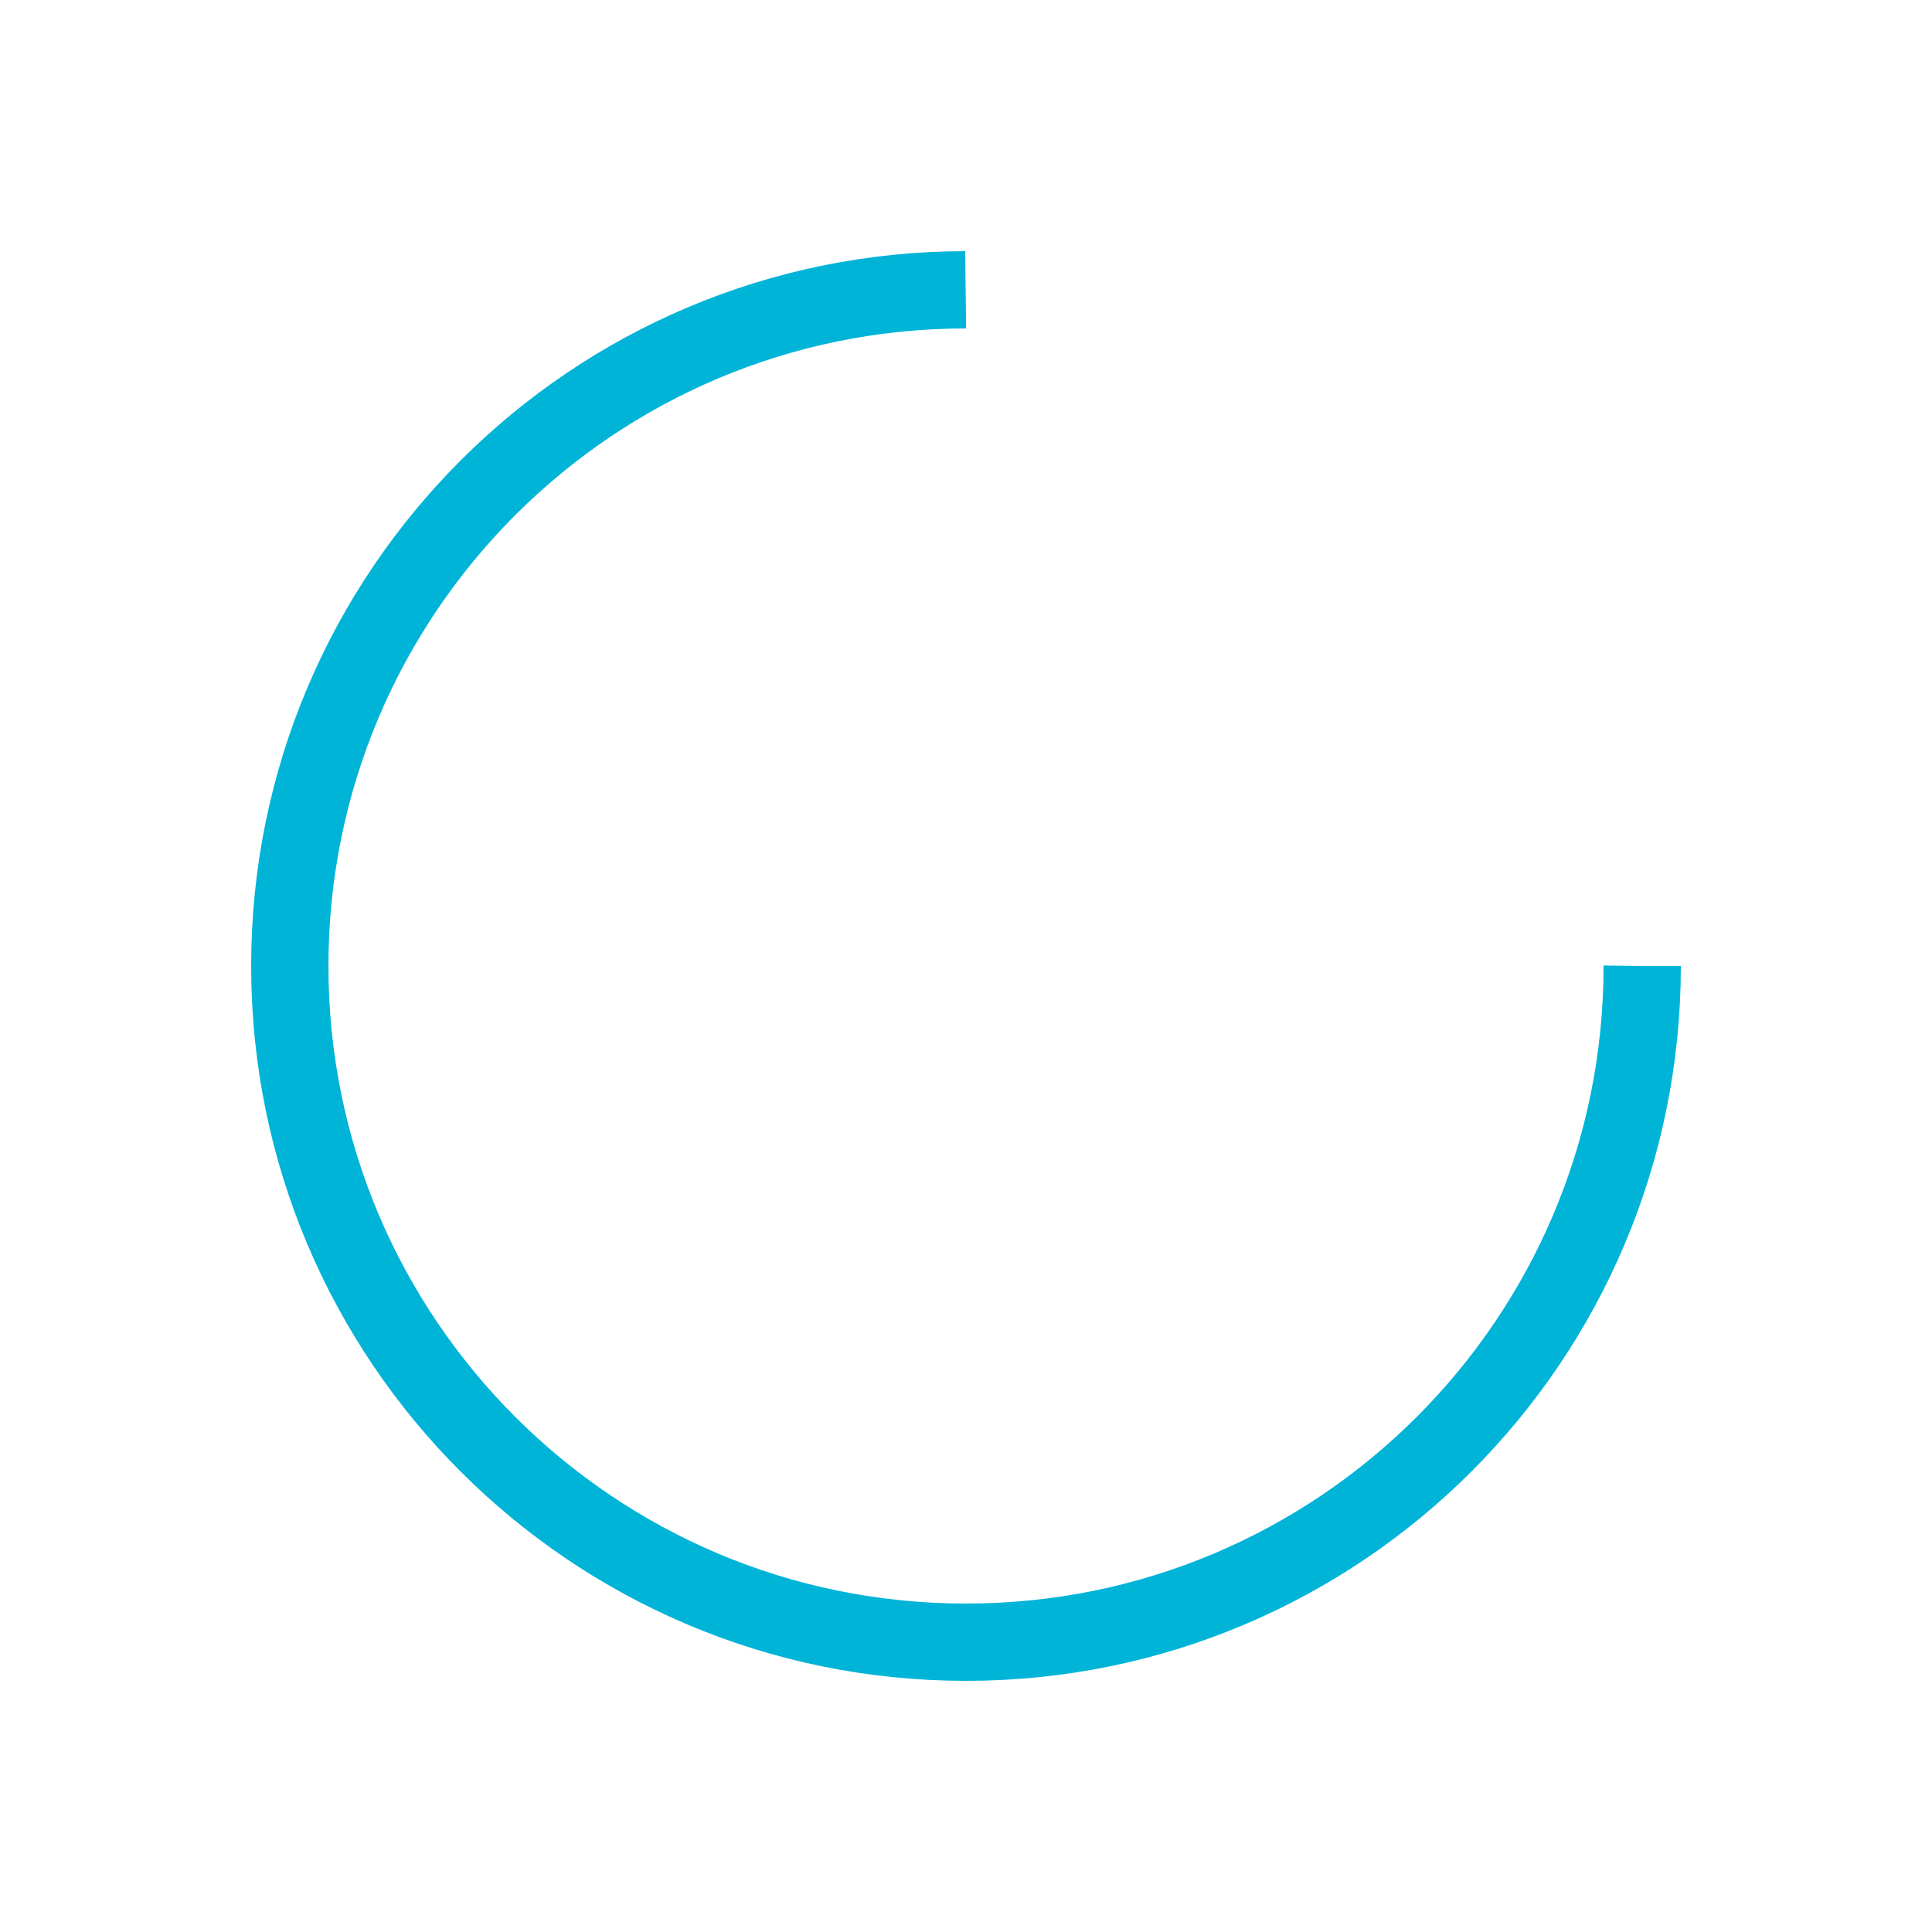
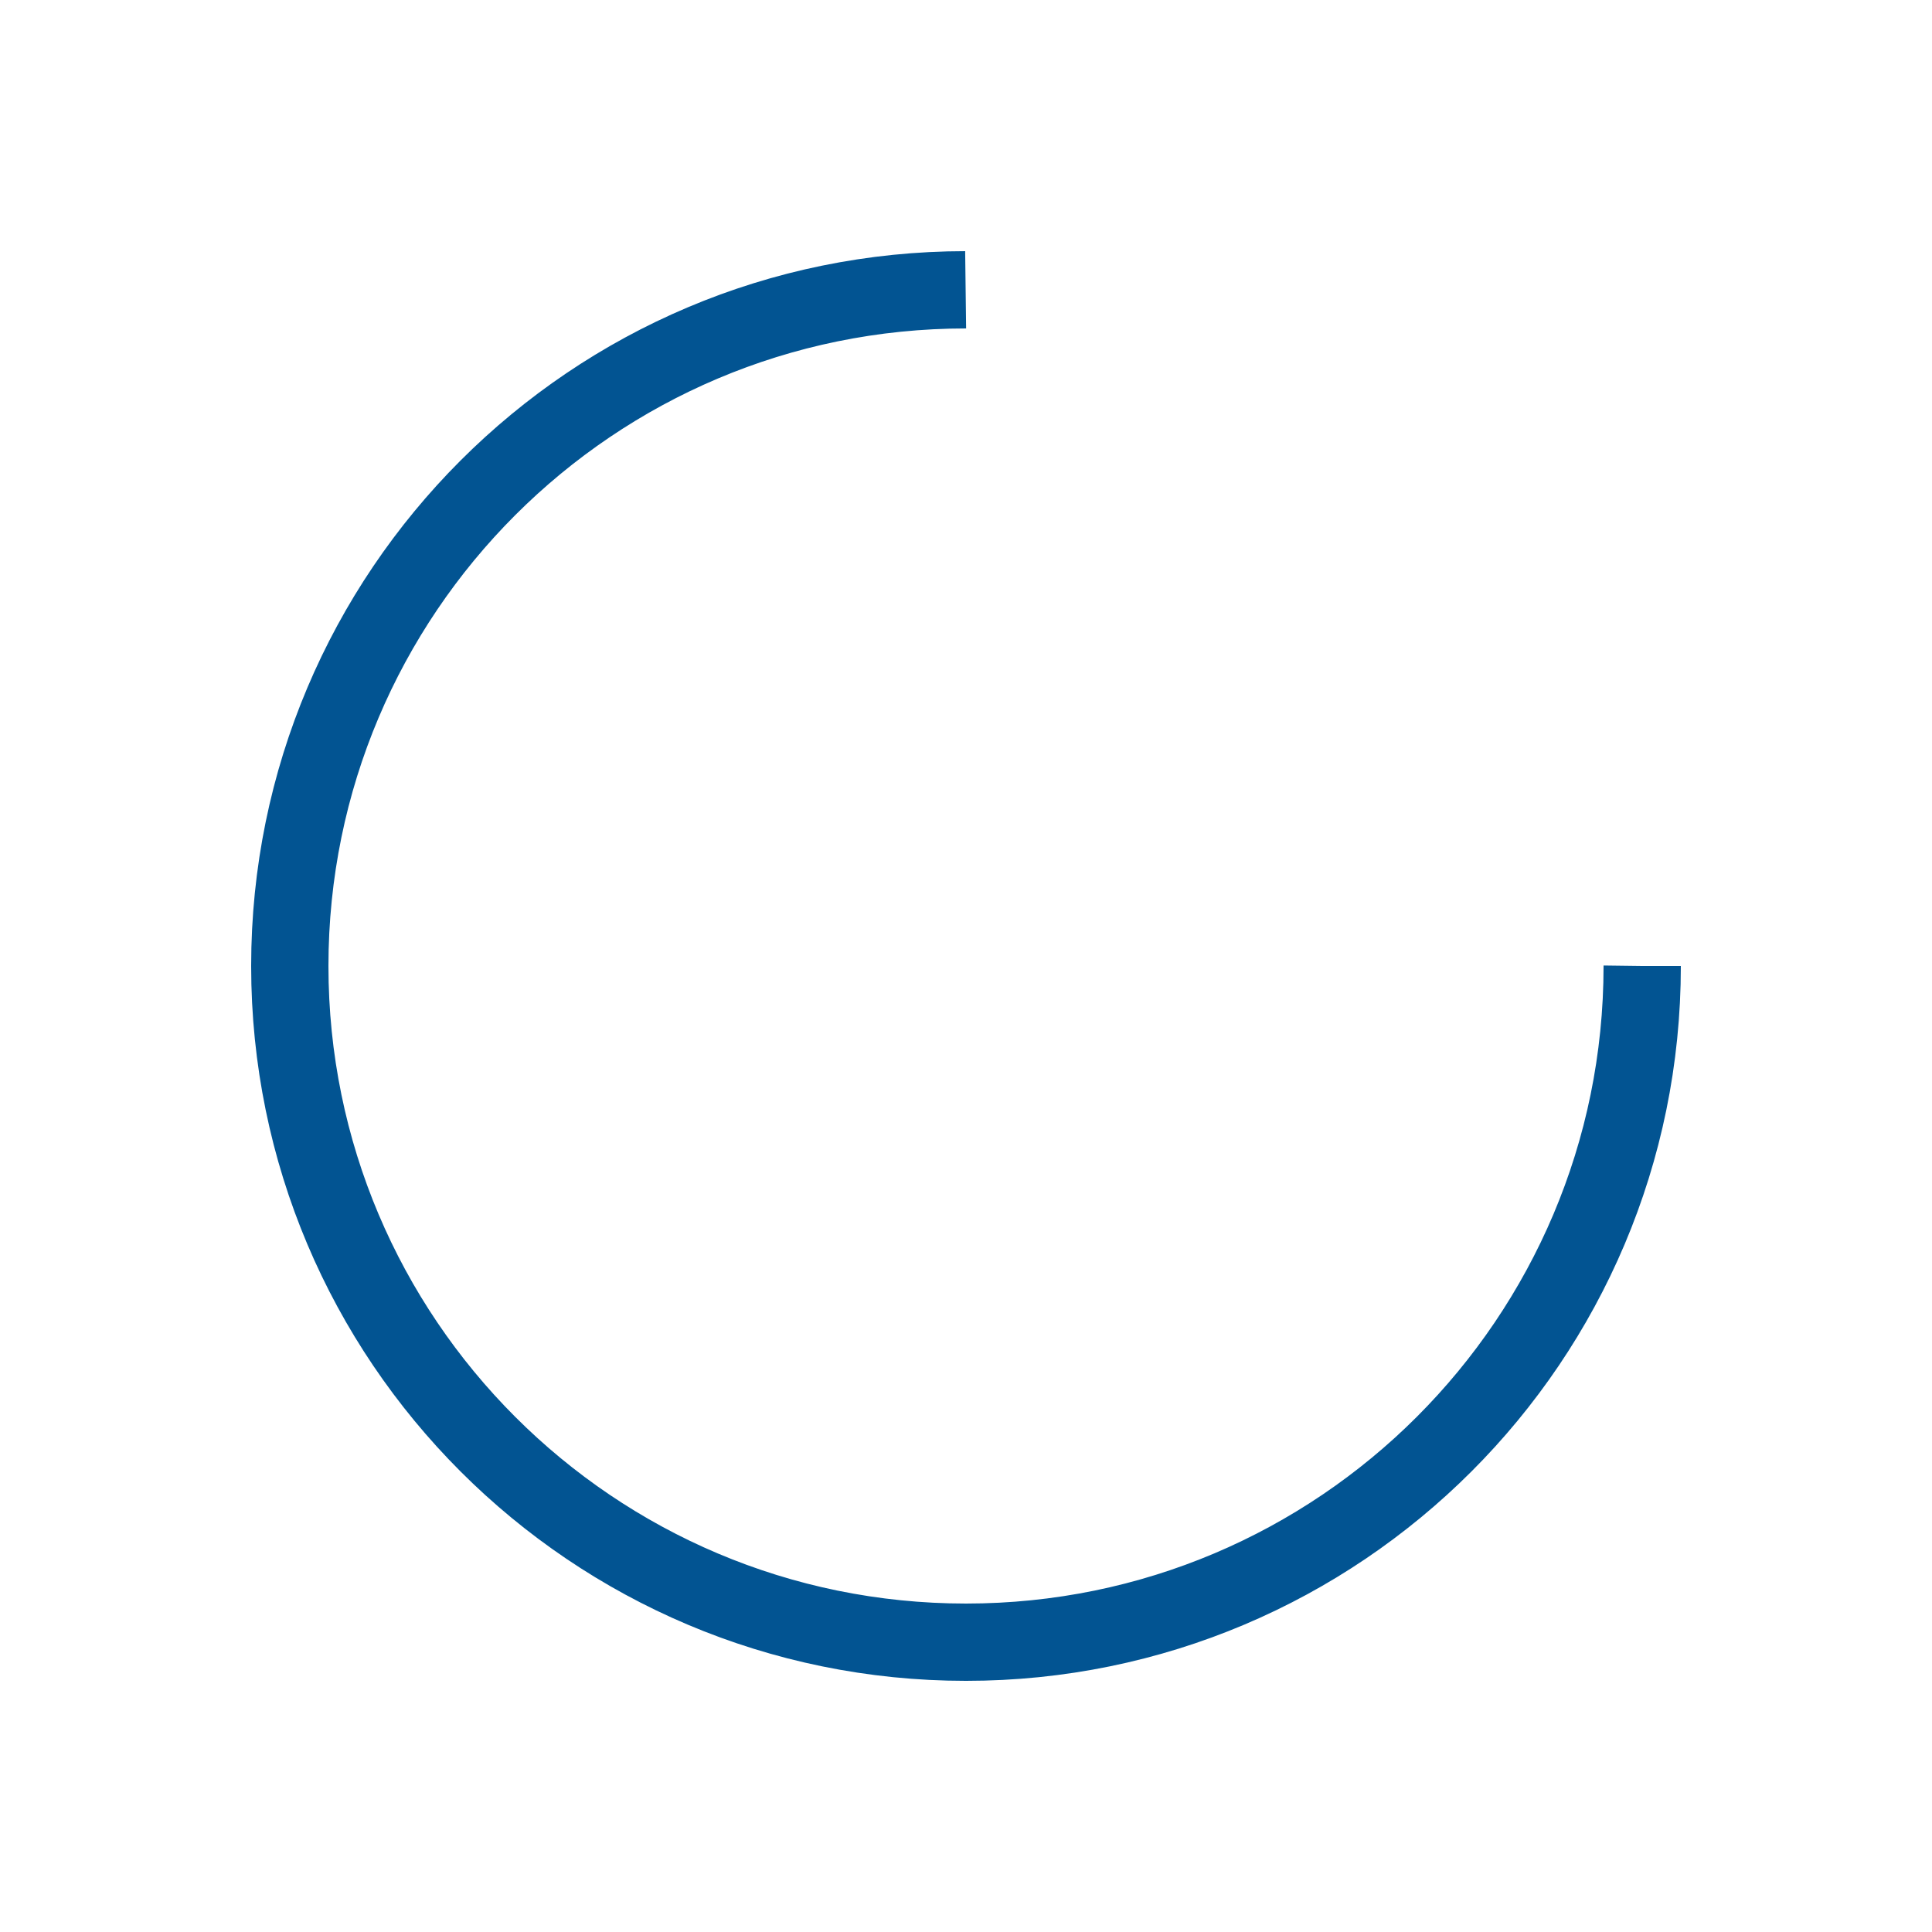
<svg xmlns="http://www.w3.org/2000/svg" style="margin: auto; background: none; display: block; shape-rendering: auto;" width="30px" height="30px" viewBox="0 0 100 100" preserveAspectRatio="xMidYMid">
-   <circle cx="50" cy="50" fill="none" stroke="#00b4d8" stroke-width="4" r="35" stroke-dasharray="164.934 56.978">
+   <circle cx="50" cy="50" fill="none" stroke="#025492" stroke-width="4" r="35" stroke-dasharray="164.934 56.978">
    <animateTransform attributeName="transform" type="rotate" repeatCount="indefinite" dur="1s" values="0 50 50;360 50 50" keyTimes="0;1" />
  </circle>
</svg>
